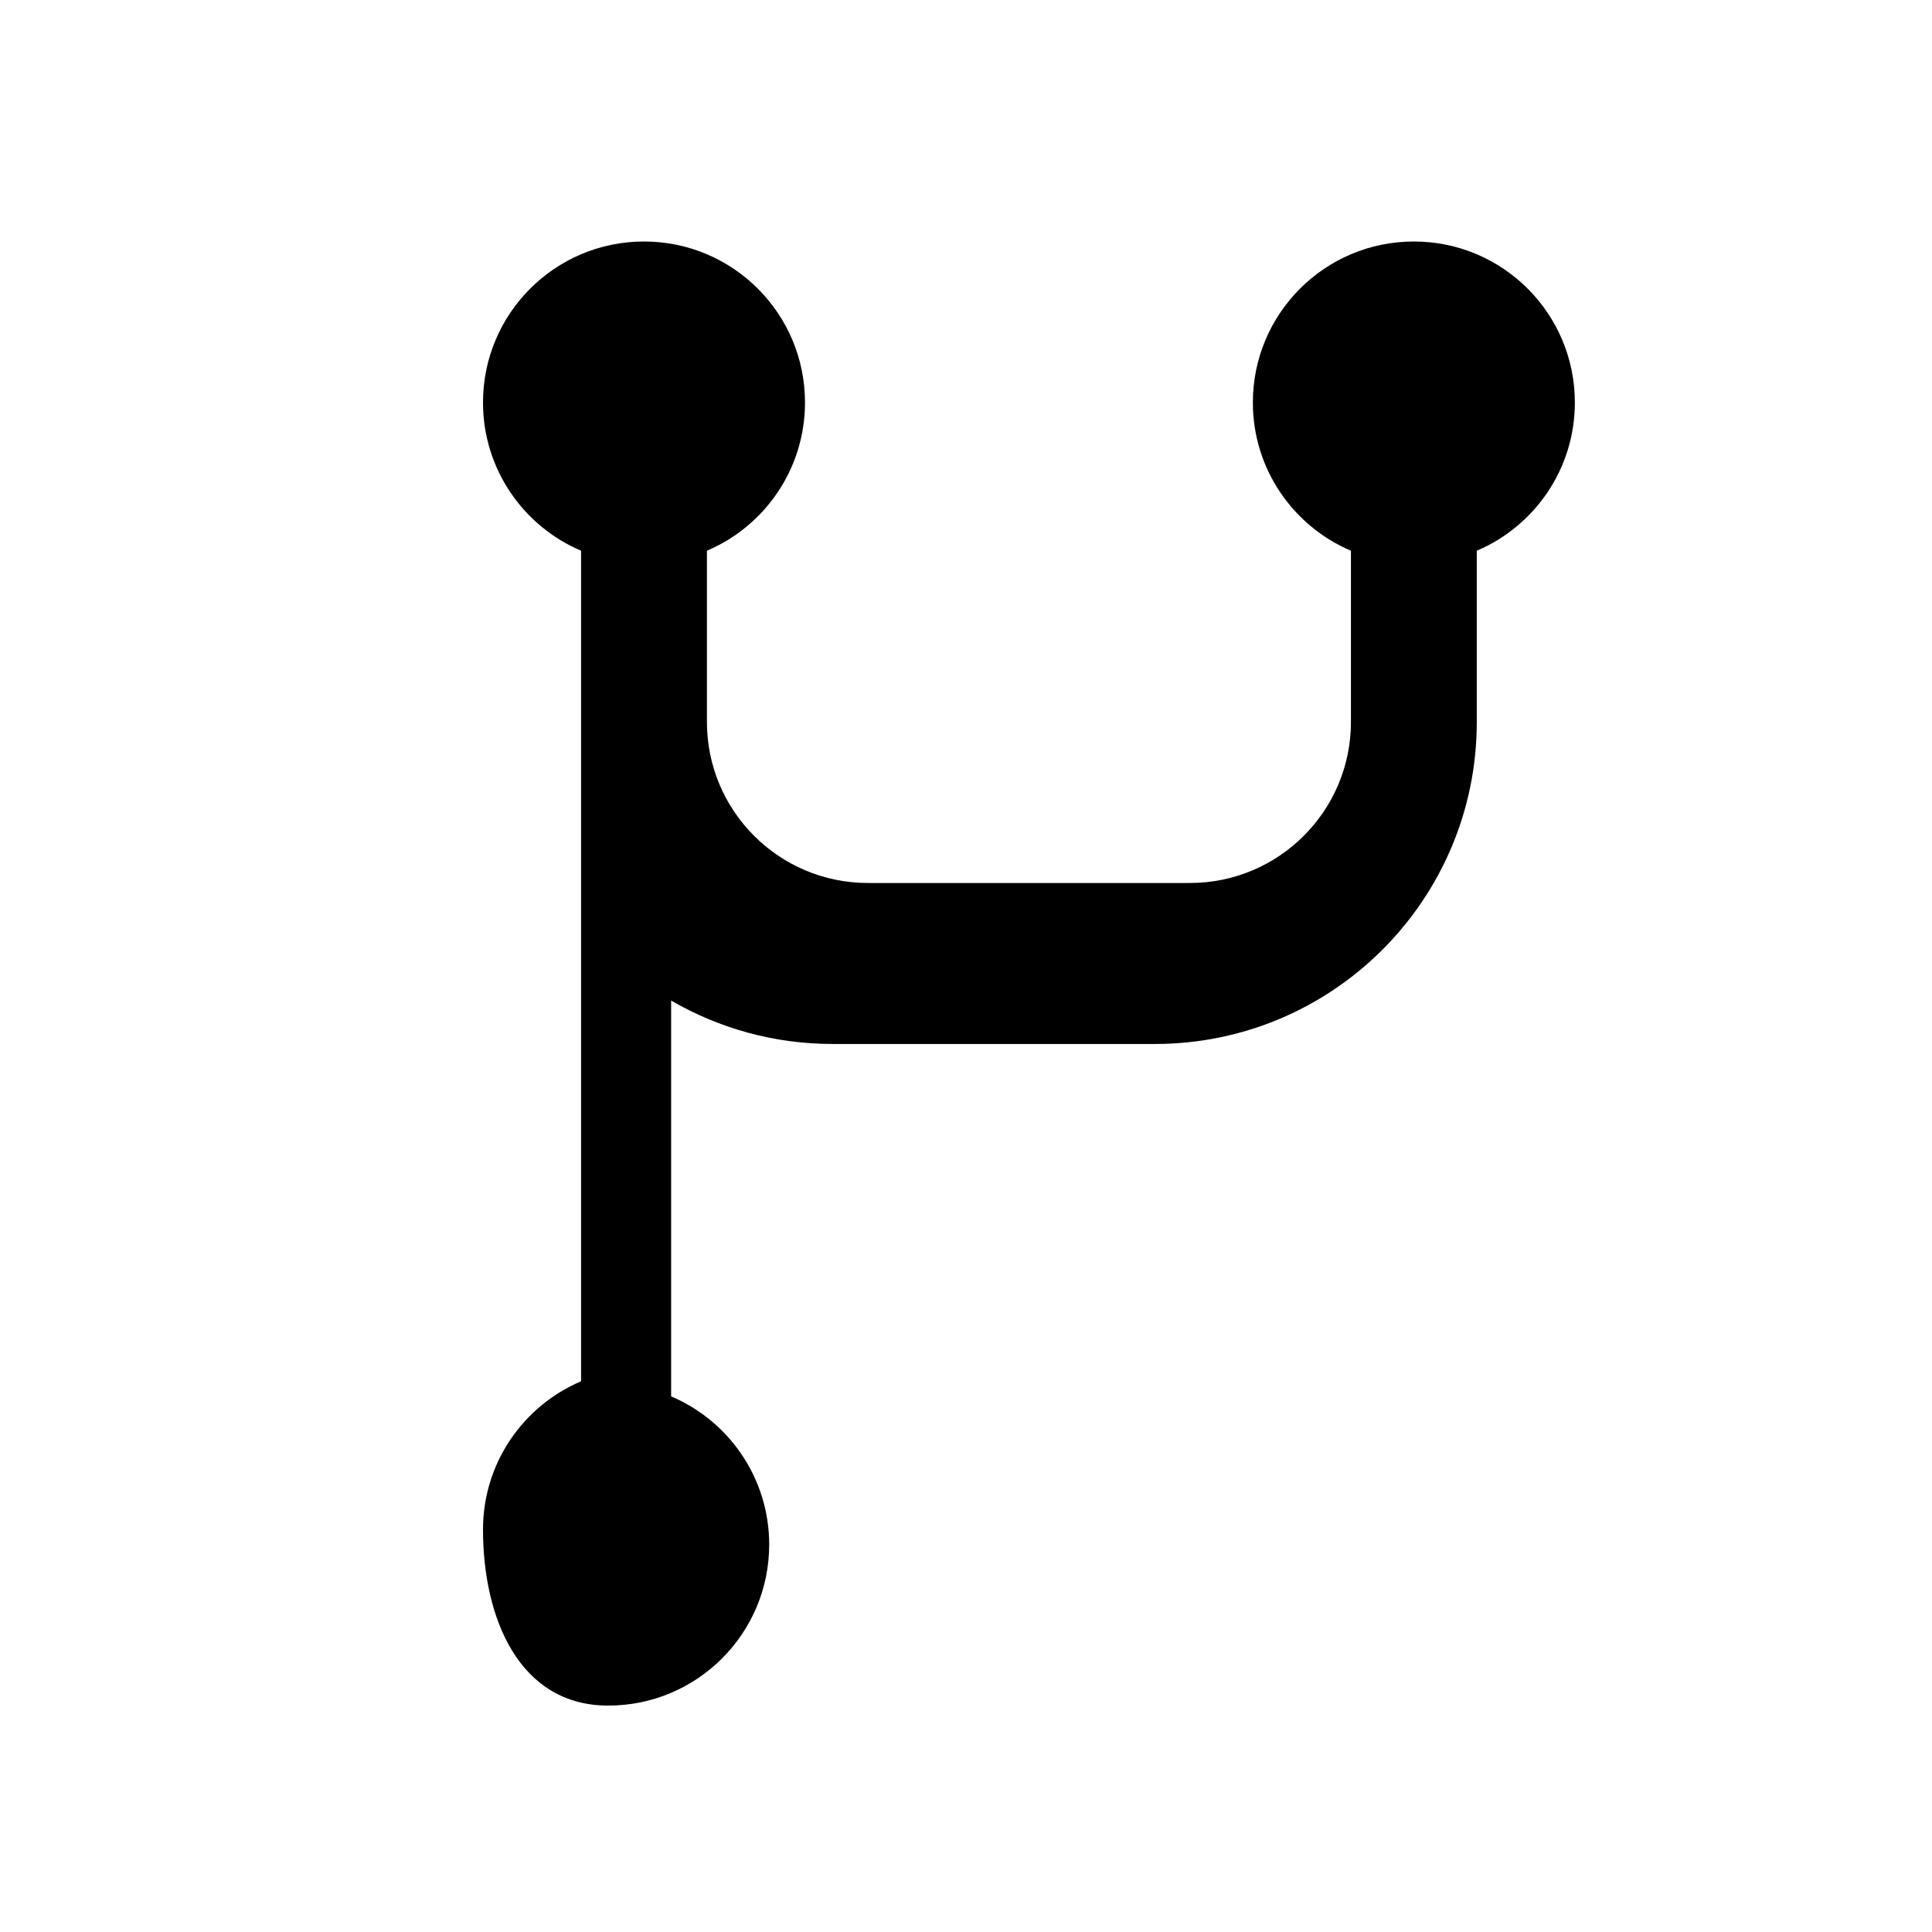
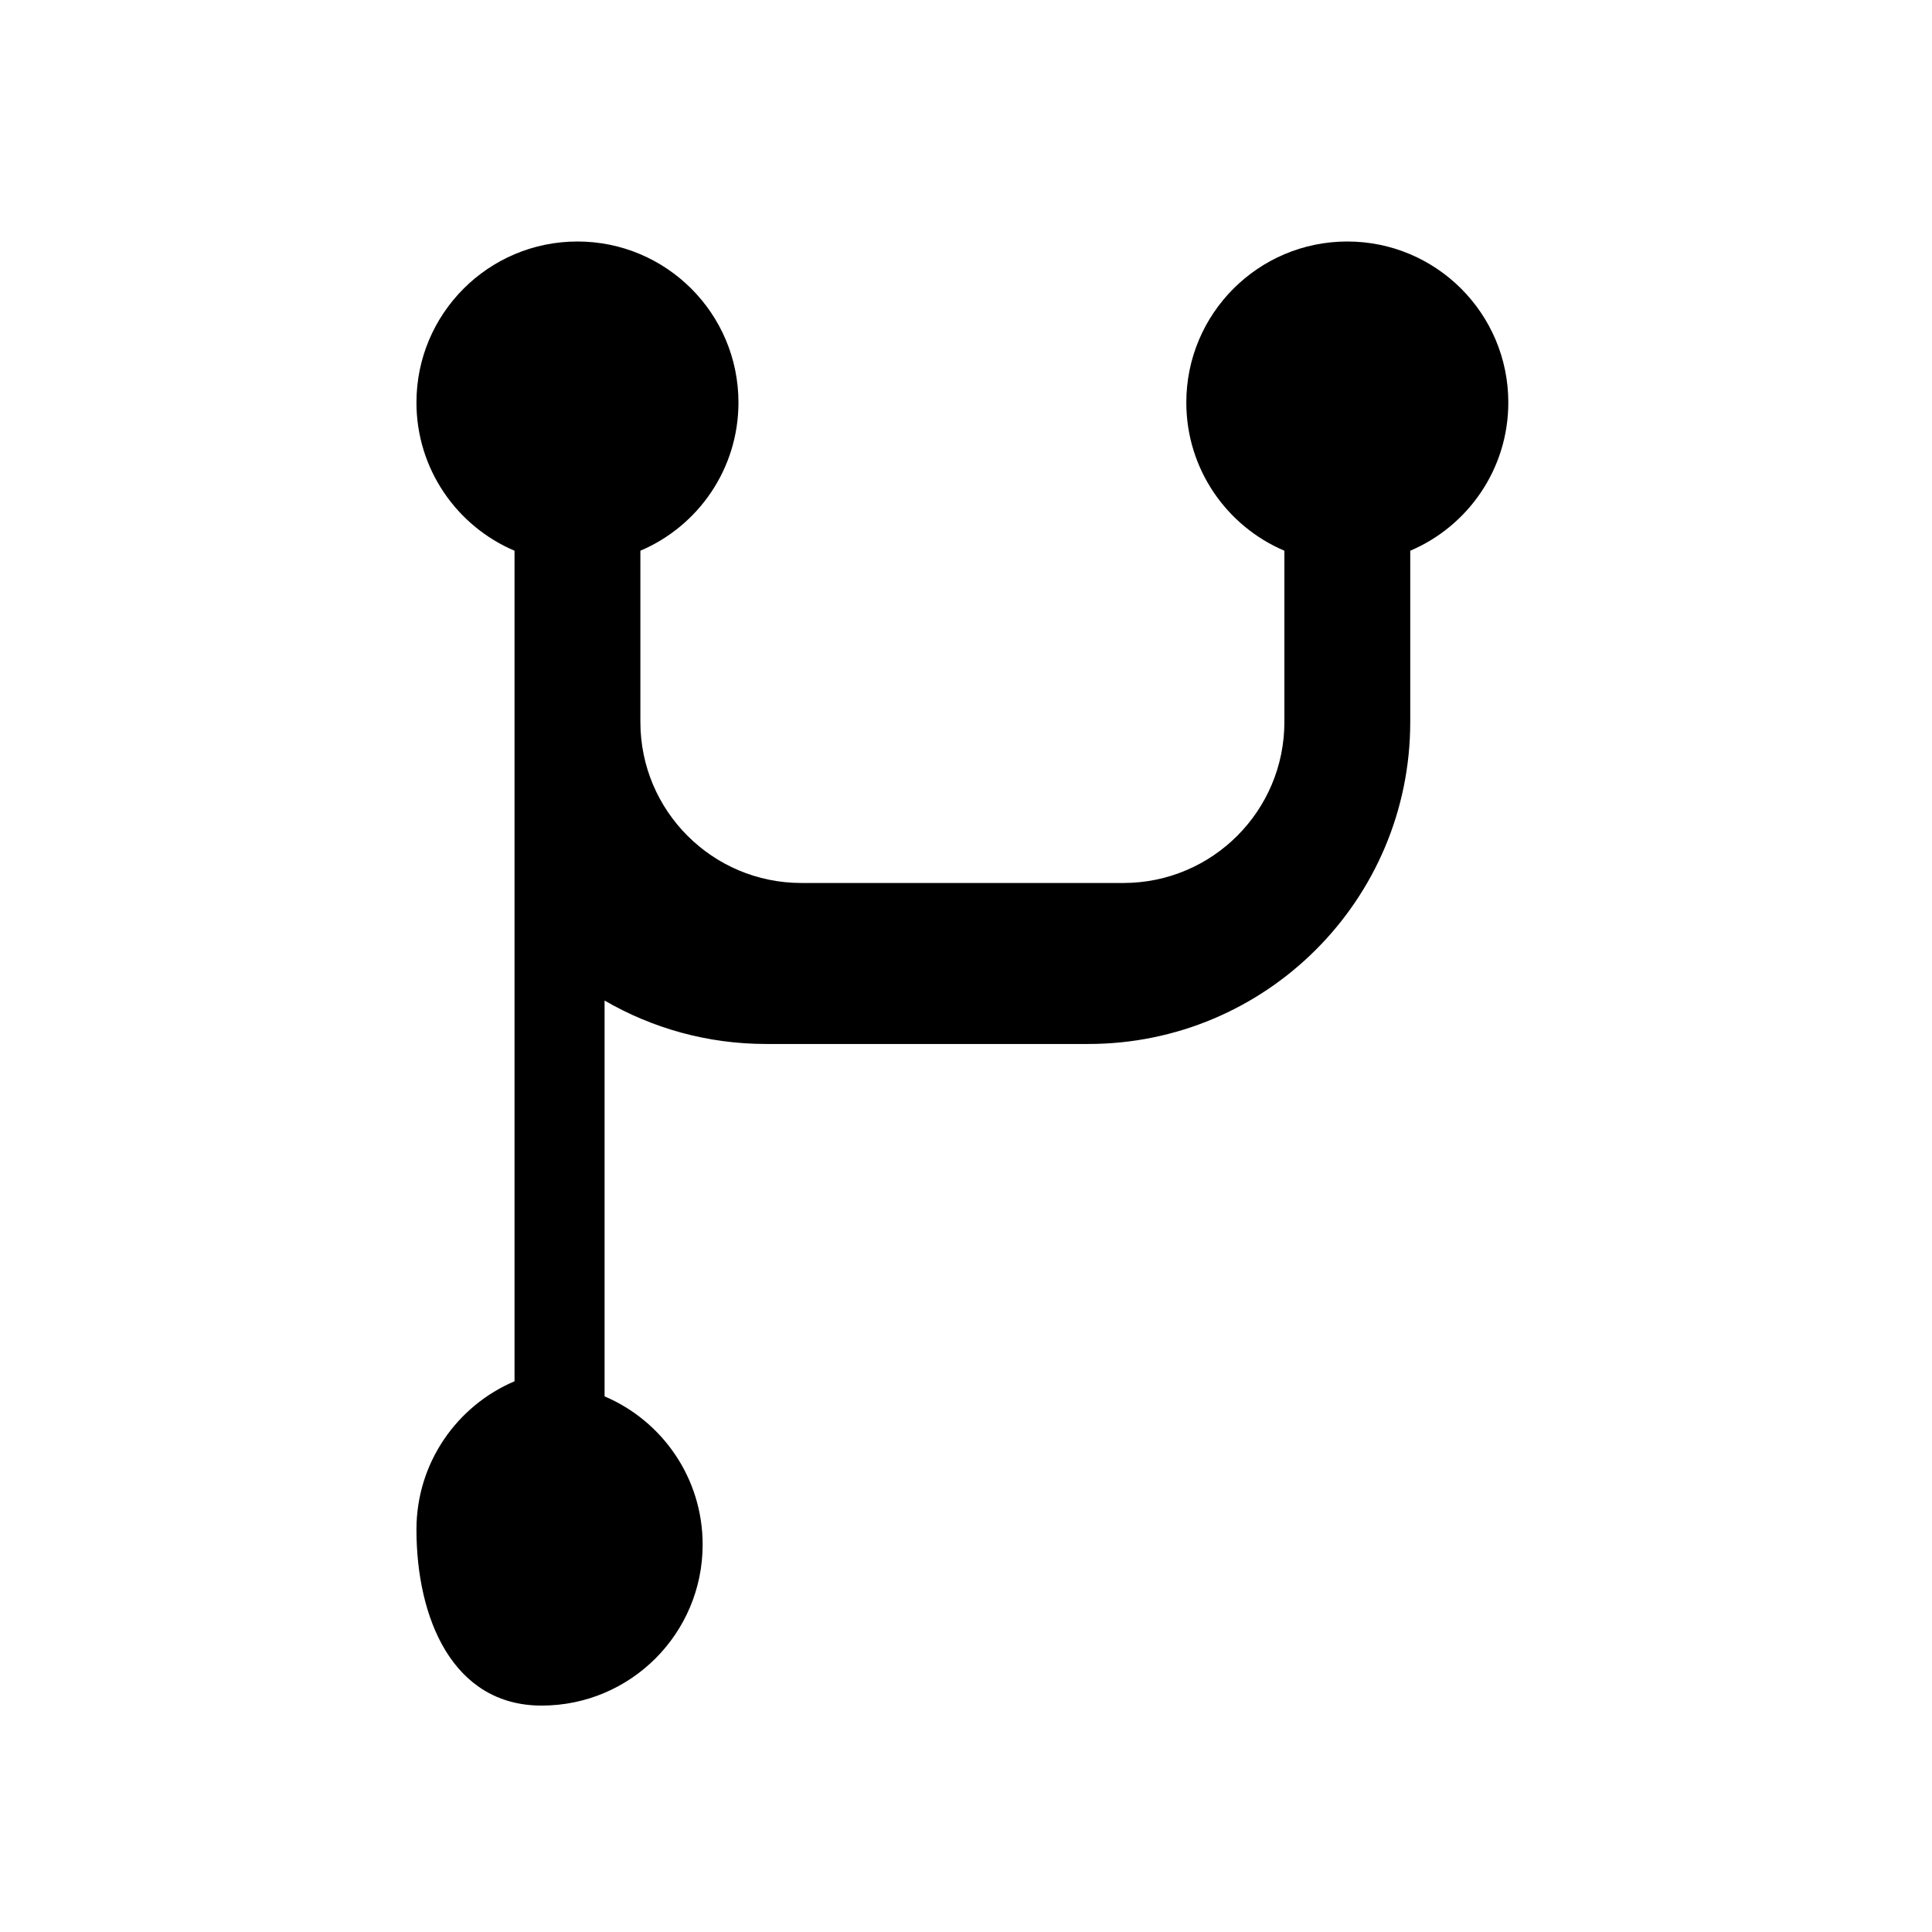
- <svg xmlns="http://www.w3.org/2000/svg" viewBox="0 0 512 512">
+ <svg xmlns="http://www.w3.org/2000/svg" viewBox="17.636 0 512 512">
  <path d="M128,106.667c0-23.564,19.103-42.667,42.667-42.667s42.667,19.103,42.667,42.667c0,17.646-10.71,32.789-25.99,39.28v45.386c0,23.564,19.103,42.667,42.667,42.667h85.333c23.564,0,42.667-19.103,42.667-42.667v-45.386c-15.28-6.491-25.99-21.634-25.99-39.28c0-23.564,19.103-42.667,42.667-42.667s42.667,19.103,42.667,42.667c0,17.646-10.71,32.789-25.99,39.28v45.386c0,47.128-38.205,85.333-85.333,85.333h-85.333c-15.611,0-30.244-4.192-42.844-11.513v104.899c15.28,6.491,25.99,21.634,25.99,39.28c0,23.564-19.103,42.667-42.667,42.667S128,428.897,128,405.333c0-17.646,10.71-32.789,25.99-39.28V145.947C138.71,139.456,128,124.313,128,106.667z" />
</svg>
